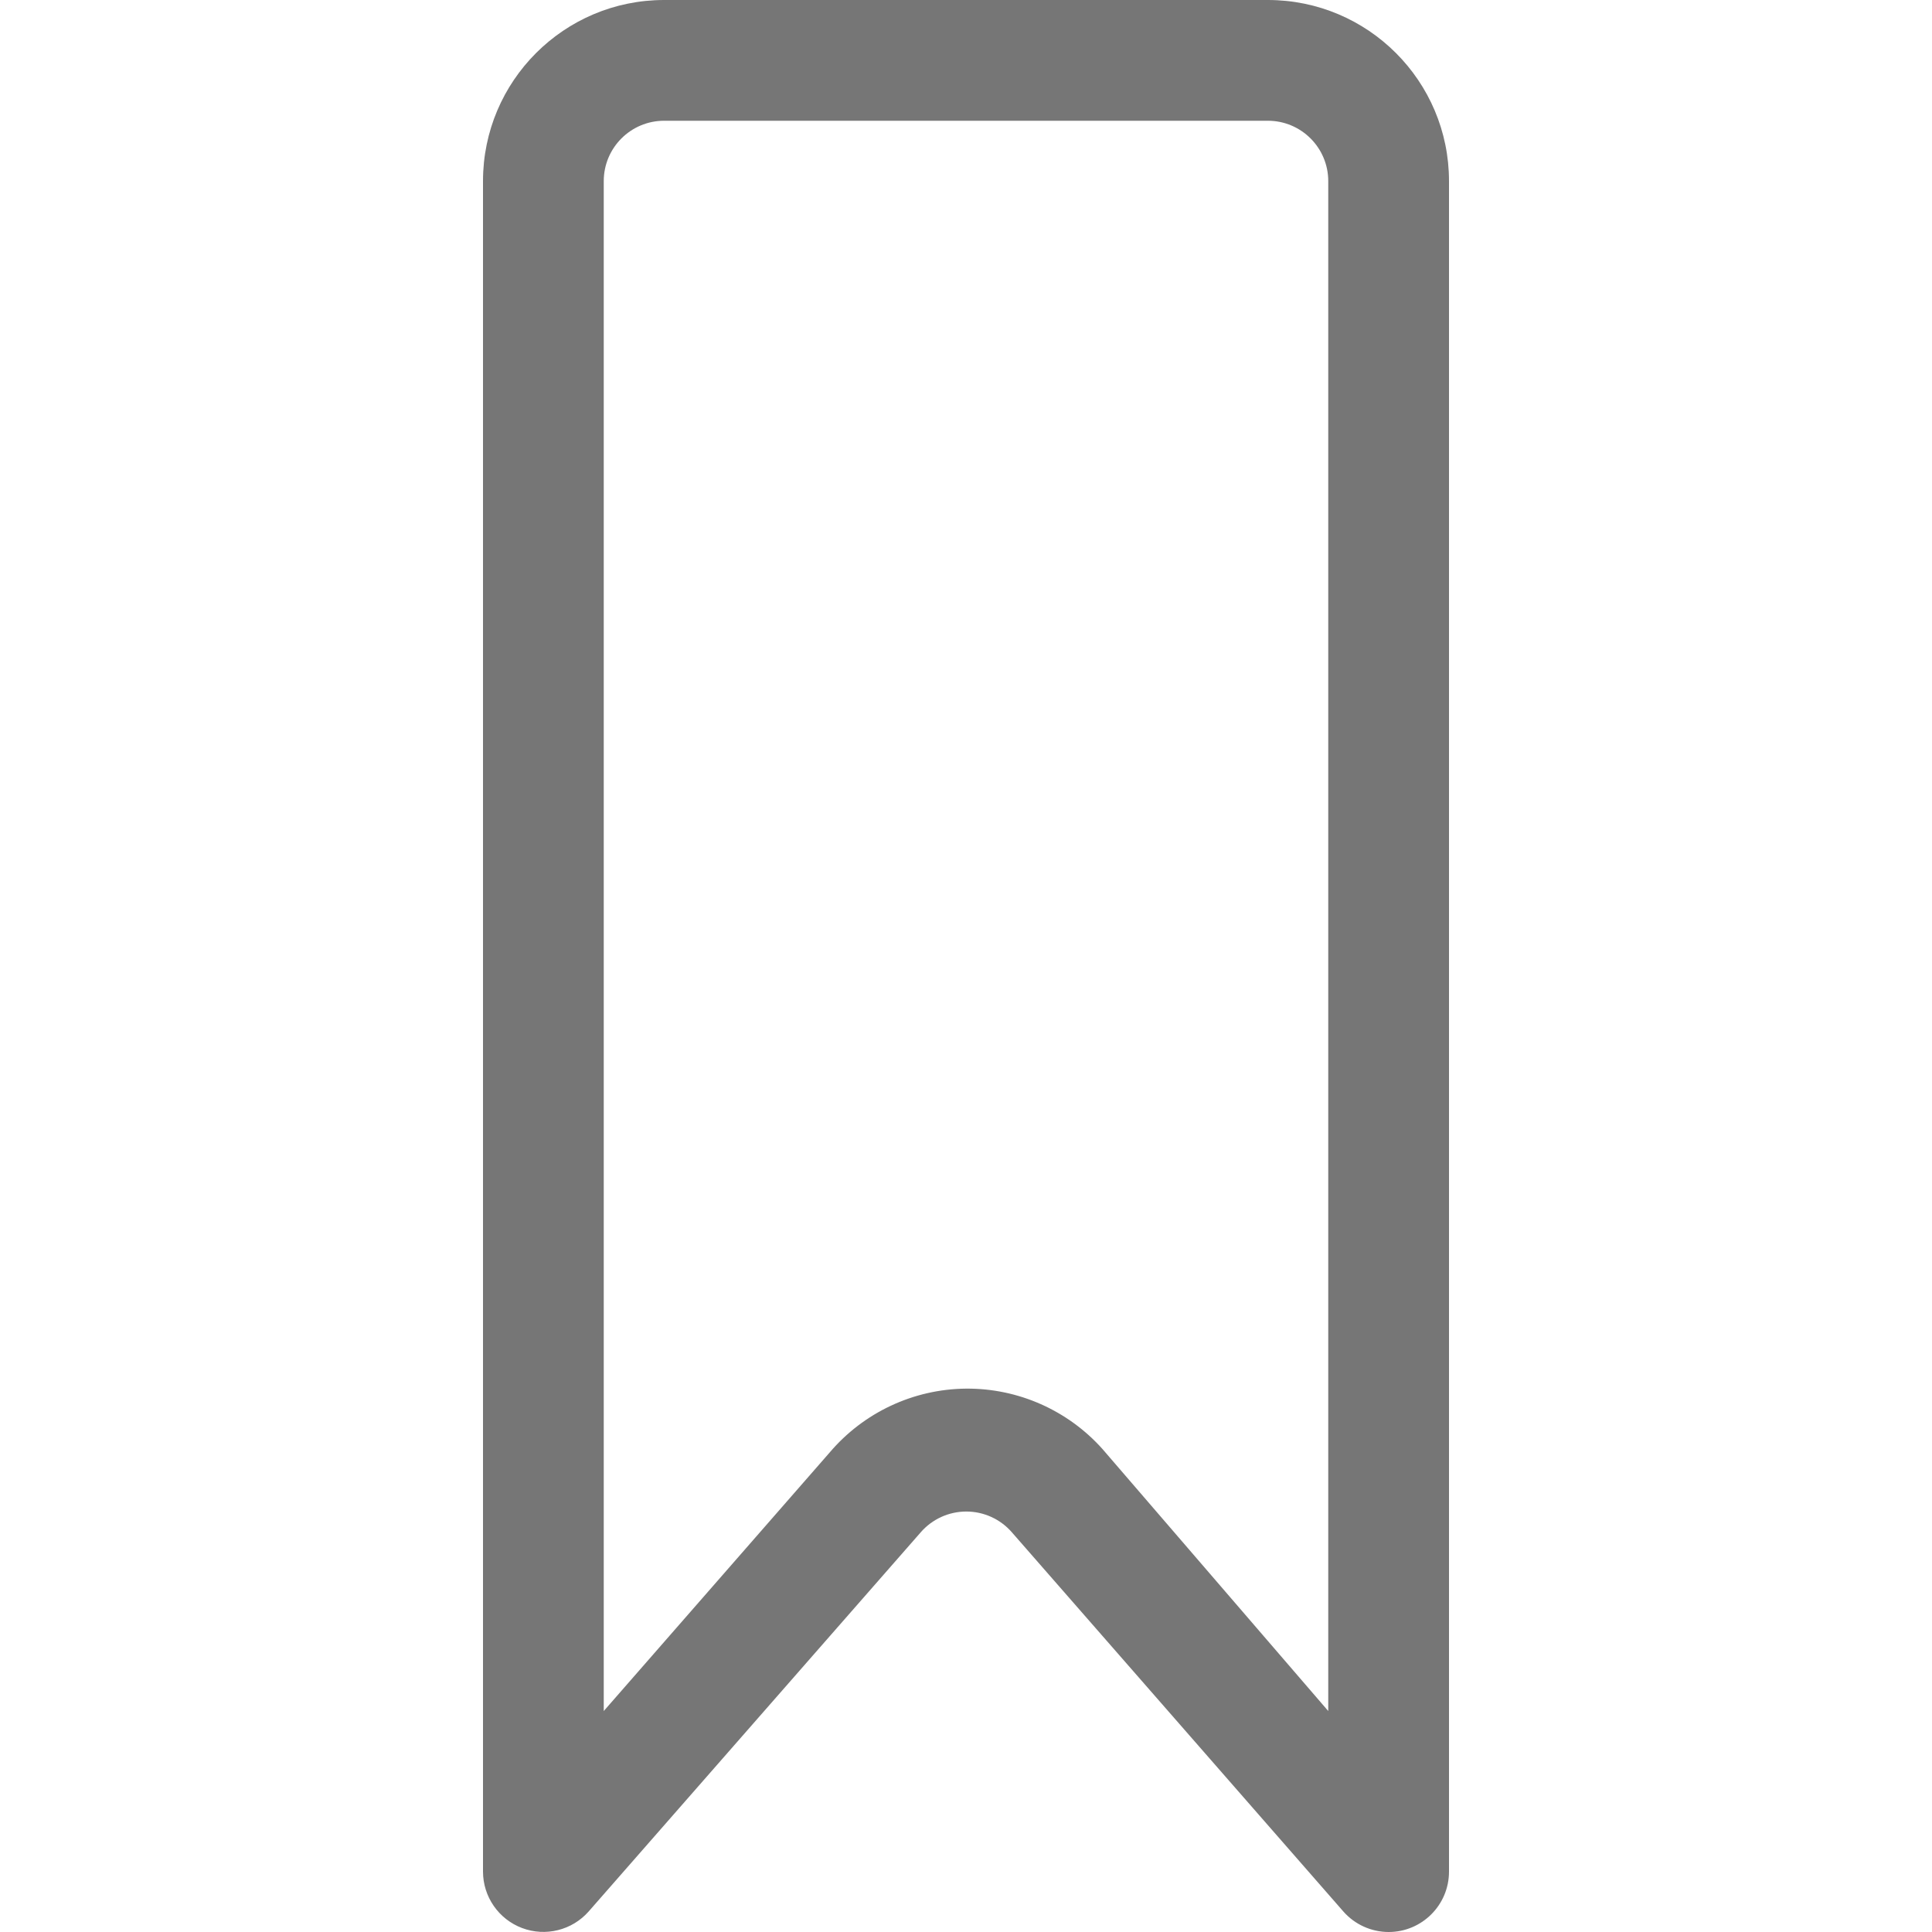
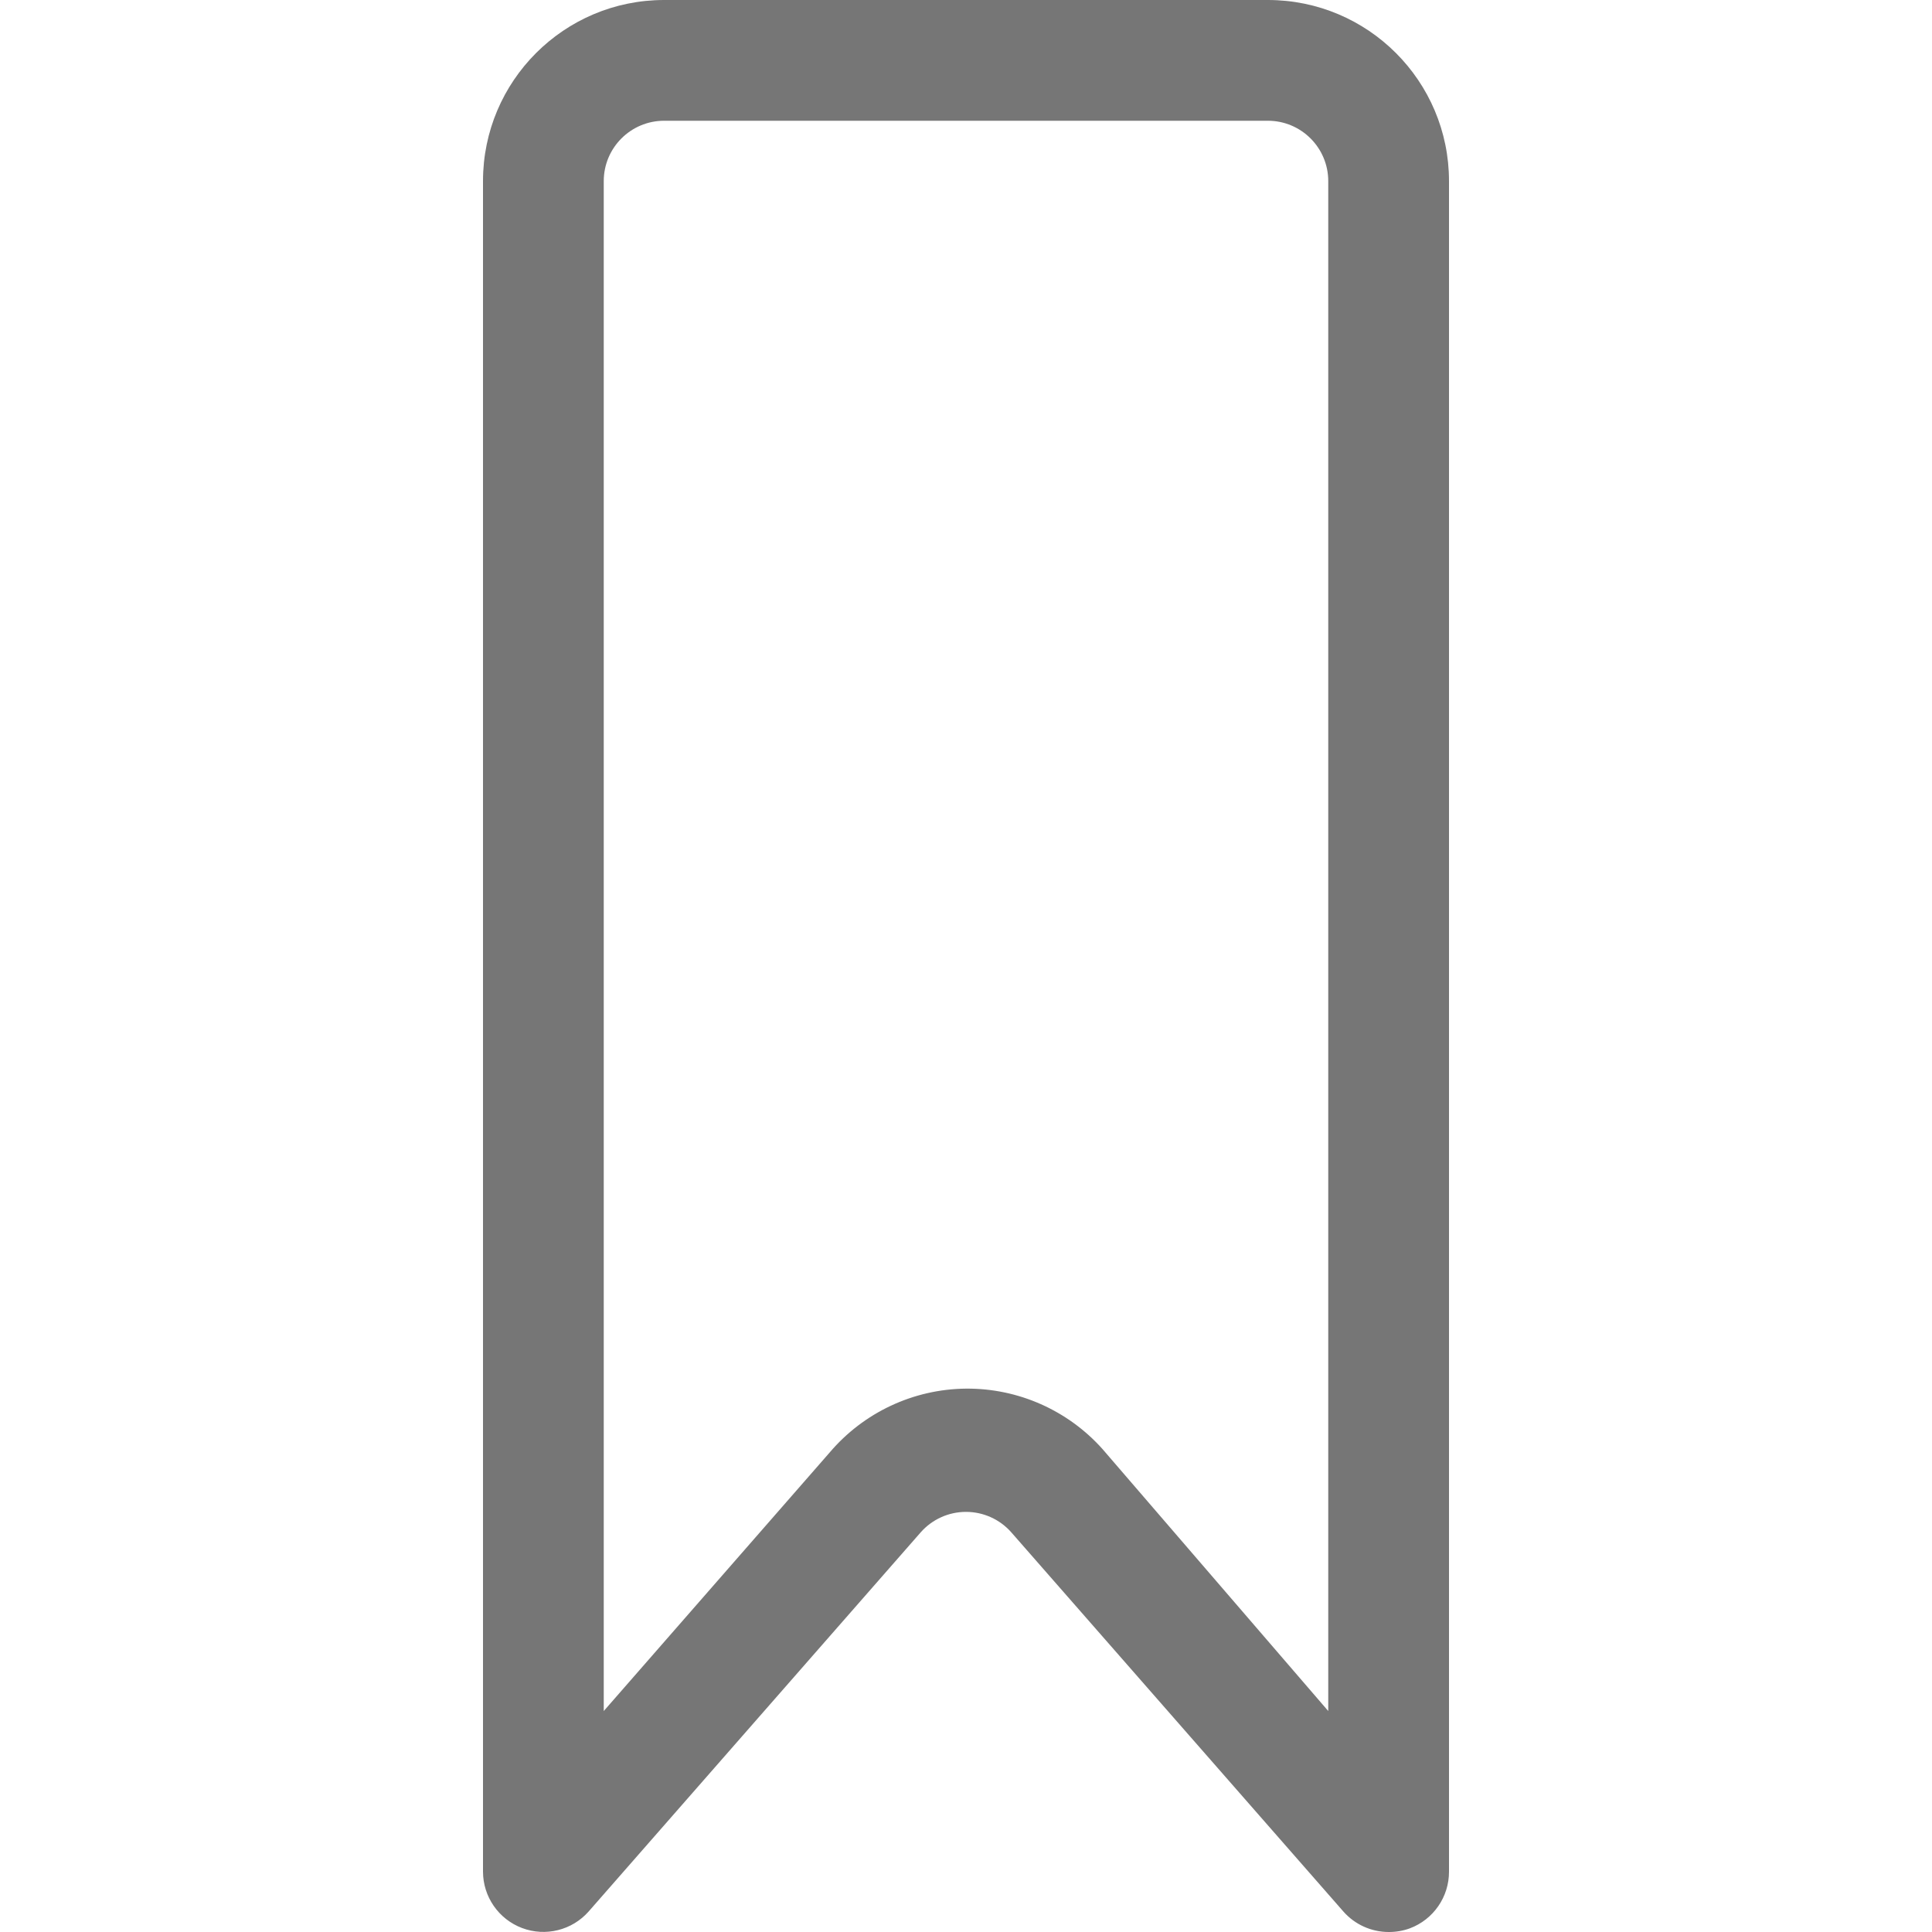
<svg xmlns="http://www.w3.org/2000/svg" id="Icons" viewBox="0 0 32 32">
  <g id="Bookmark">
-     <path d="M23,32a1,1,0,0,1-.75-.34l-5.49-6.28a1,1,0,0,0-1.51,0L9.75,31.66A1,1,0,0,1,8,31V3a3,3,0,0,1,3-3H21a3,3,0,0,1,3,3V31a1,1,0,0,1-1,1Zm-7-9a3,3,0,0,1,2.26,1L22,28.34V3a1,1,0,0,0-1-1H11a1,1,0,0,0-1,1V28.34l3.74-4.28A3,3,0,0,1,16,23Z" style="fill:#767676" />
+     <path d="M23,32a1,1,0,0,1-.75-.34l-5.5-6.28a1,1,0,0,0-1.5,0l-5.5,6.28A1,1,0,0,1,8,31V3a3,3,0,0,1,3-3H21a3,3,0,0,1,3,3V31a1,1,0,0,1-.65.94A1,1,0,0,1,23,32Zm-7-9a3,3,0,0,1,2.26,1L22,28.34V3a1,1,0,0,0-1-1H11a1,1,0,0,0-1,1V28.34l3.74-4.28A3,3,0,0,1,16,23Z" style="fill:#767676" />
  </g>
</svg>
